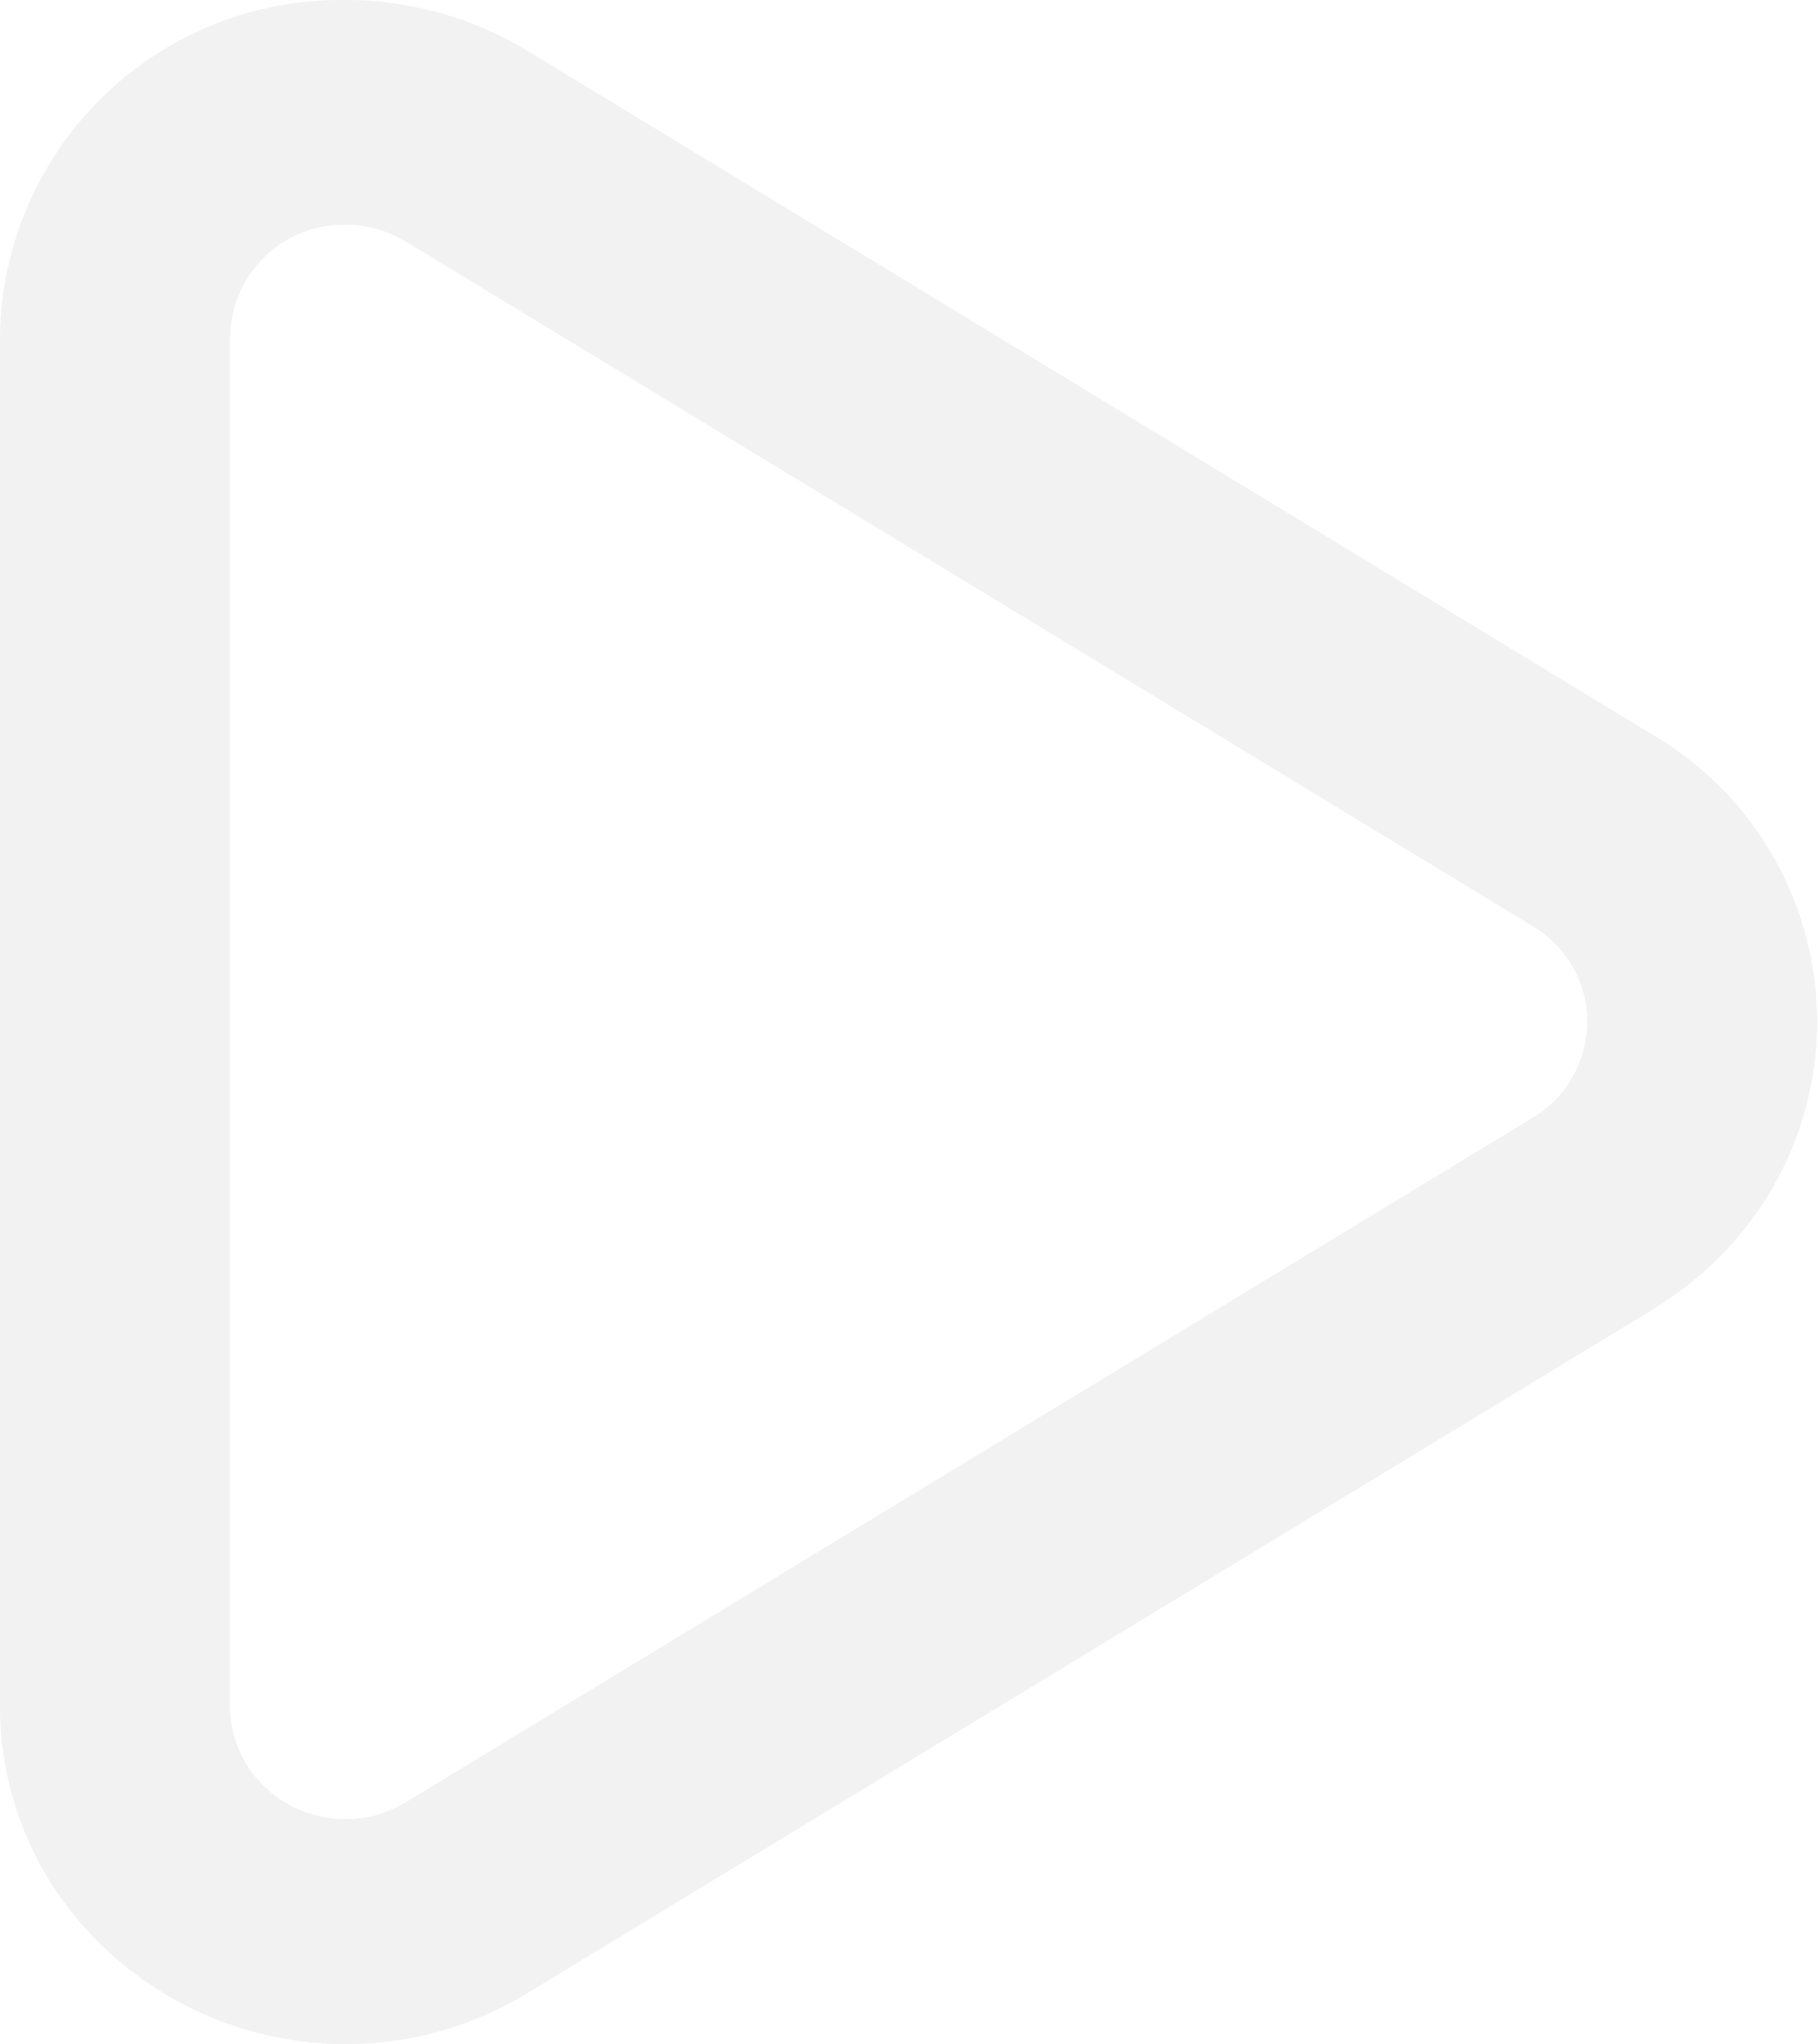
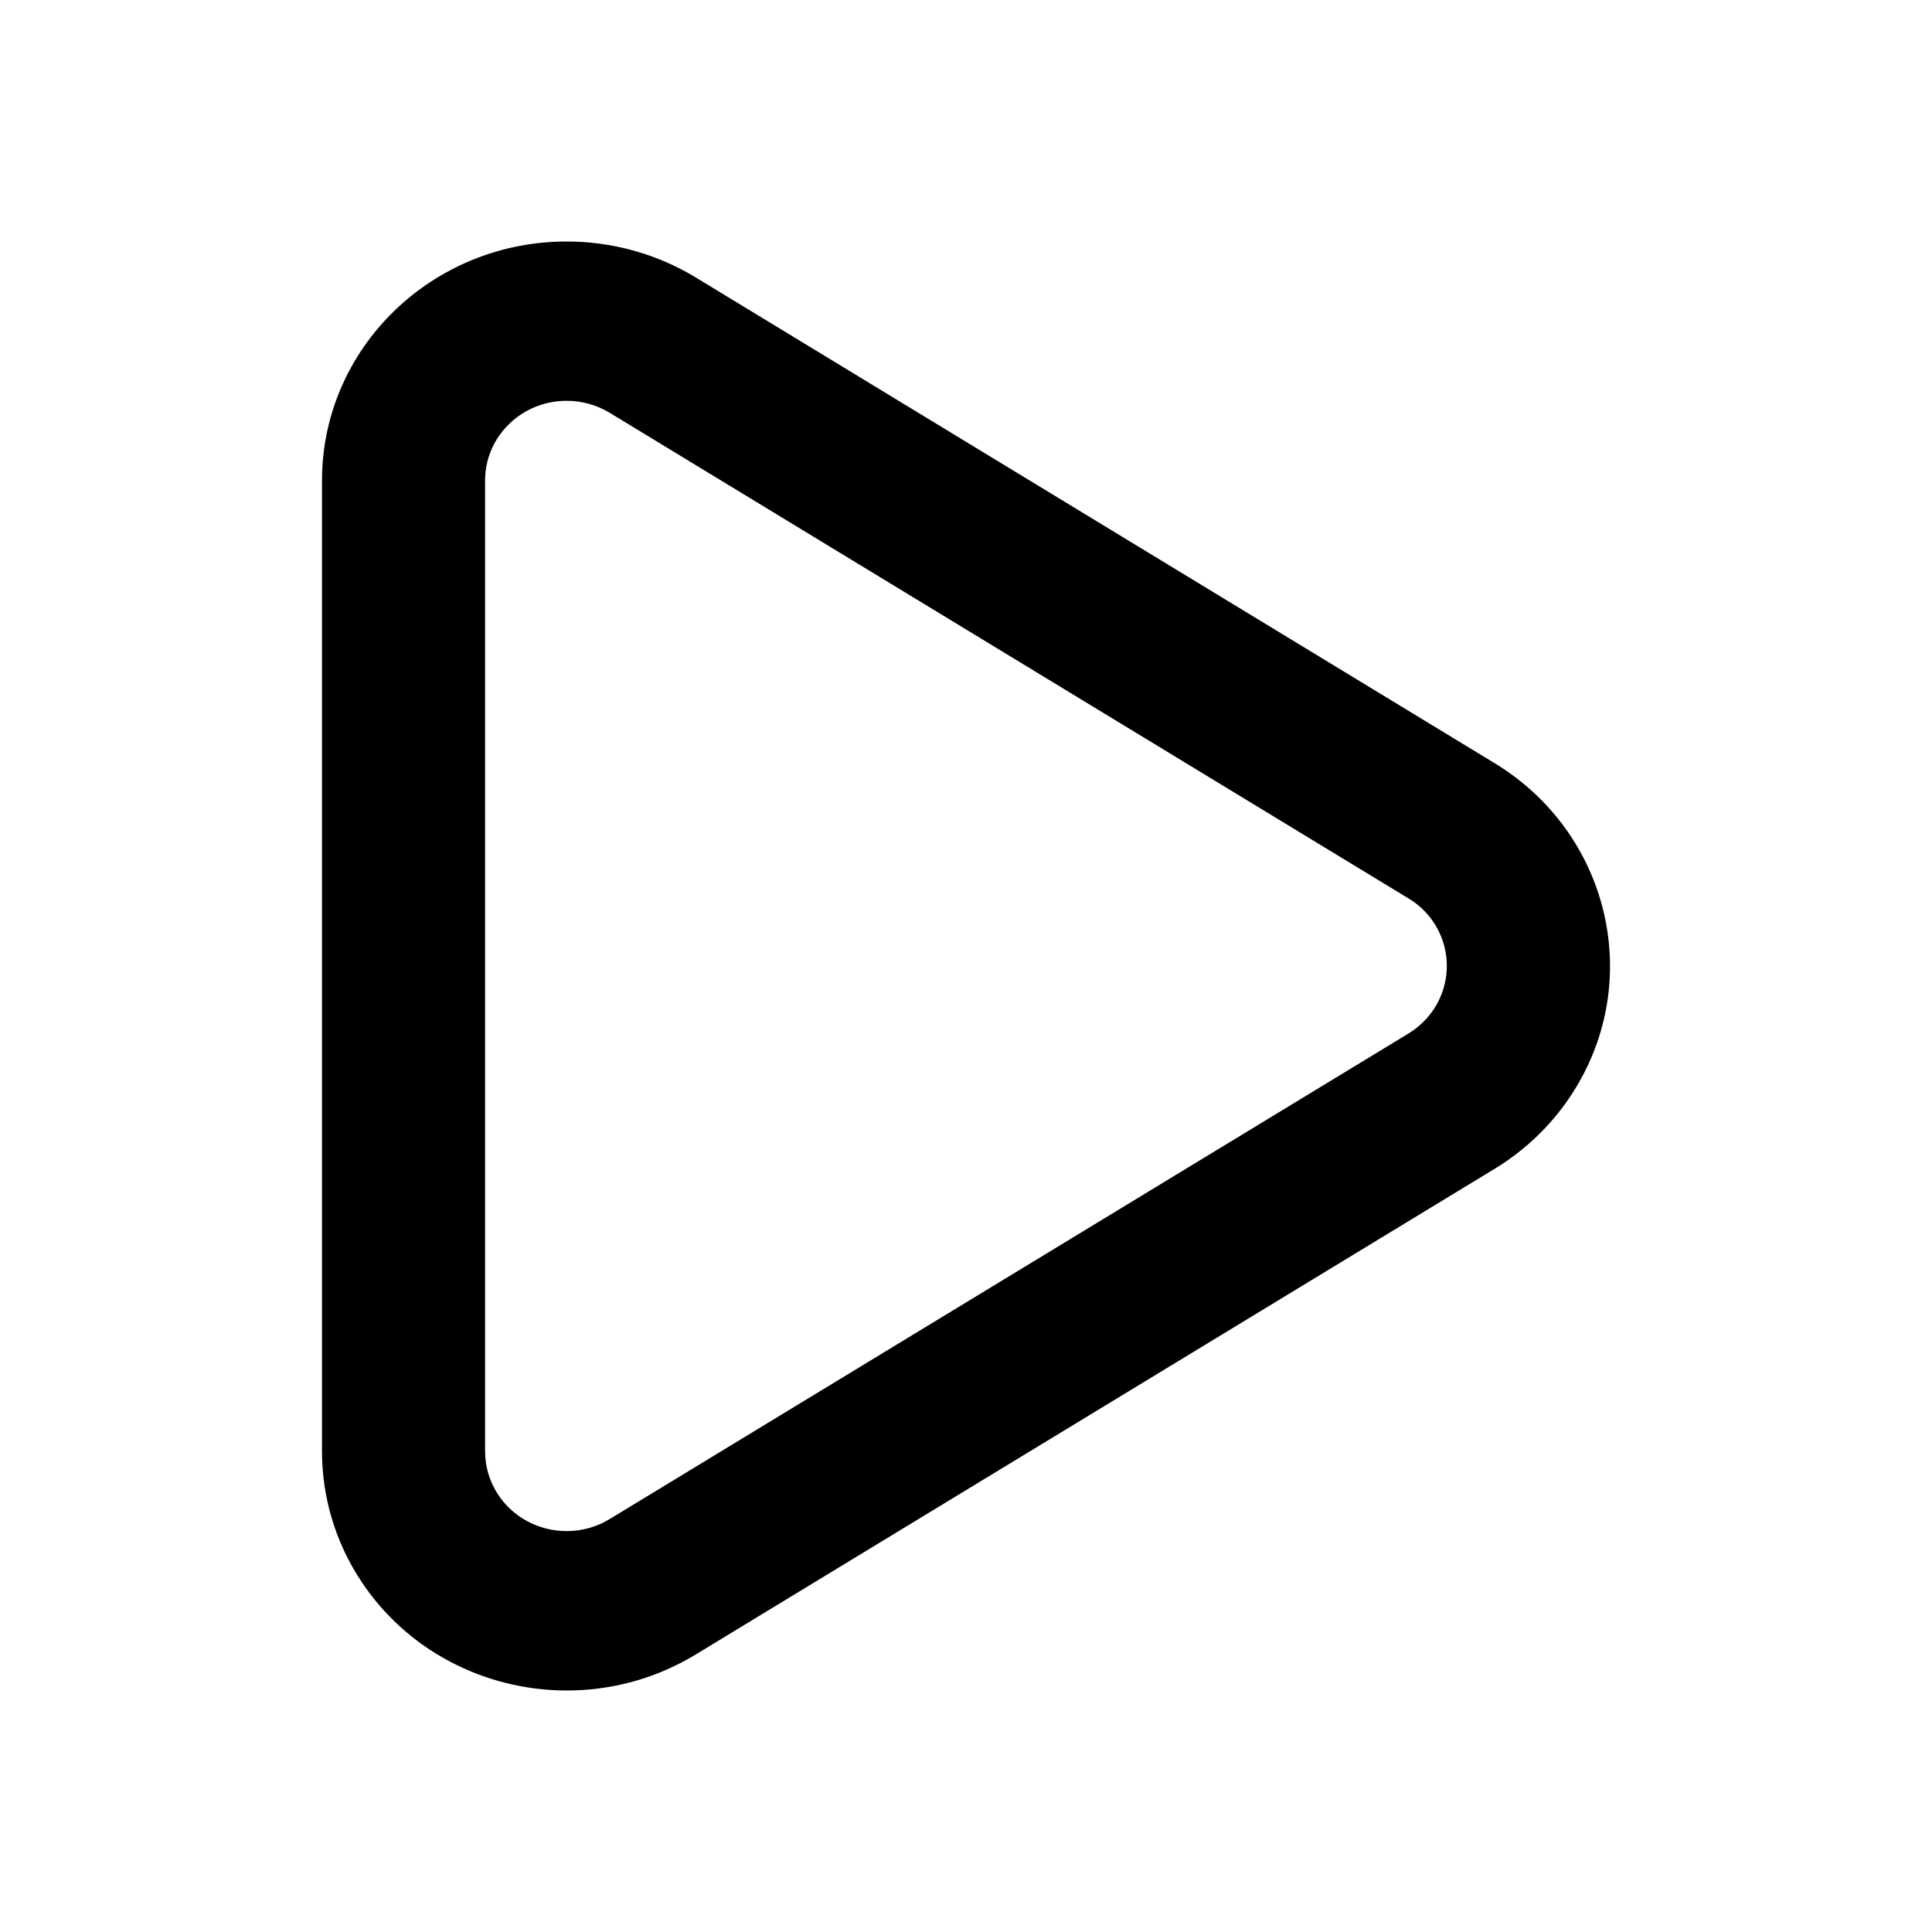
- <svg xmlns="http://www.w3.org/2000/svg" width="16" height="18" viewBox="0 0 16 18">
-   <path id="play" d="M13.82,9.523A.976.976,0,0,0,13.5,8.16L3.574,2.128a1.031,1.031,0,0,0-.535-.149,1,1,0,0,0-1.013.99V15.03a.973.973,0,0,0,.153.523,1.027,1.027,0,0,0,1.395.317L13.5,9.839a1.015,1.015,0,0,0,.325-.317Zm.746,2L4.645,17.551A3.081,3.081,0,0,1,.459,16.6,2.918,2.918,0,0,1,0,15.03V2.97A3,3,0,0,1,3.04,0,3.091,3.091,0,0,1,4.645.448L14.566,6.48a2.928,2.928,0,0,1,.975,4.088A3.007,3.007,0,0,1,14.566,11.52Z" fill="#f2f2f2" />
+ <svg xmlns="http://www.w3.org/2000/svg" viewBox="-4 -3 24 24" width="24" height="24" preserveAspectRatio="xMinYMin" class="jam jam-play">
+   <path d="M13.82 9.523a.976.976 0 0 0-.324-1.363L3.574 2.128a1.031 1.031 0 0 0-.535-.149c-.56 0-1.013.443-1.013.99V15.03c0 .185.053.366.153.523.296.464.92.606 1.395.317l9.922-6.031c.131-.08.243-.189.325-.317zm.746 1.997l-9.921 6.031c-1.425.867-3.3.44-4.186-.951A2.918 2.918 0 0 1 0 15.03V2.97C0 1.329 1.36 0 3.04 0c.567 0 1.123.155 1.605.448l9.921 6.032c1.425.866 1.862 2.696.975 4.088-.246.386-.58.712-.975.952z" />
</svg>
